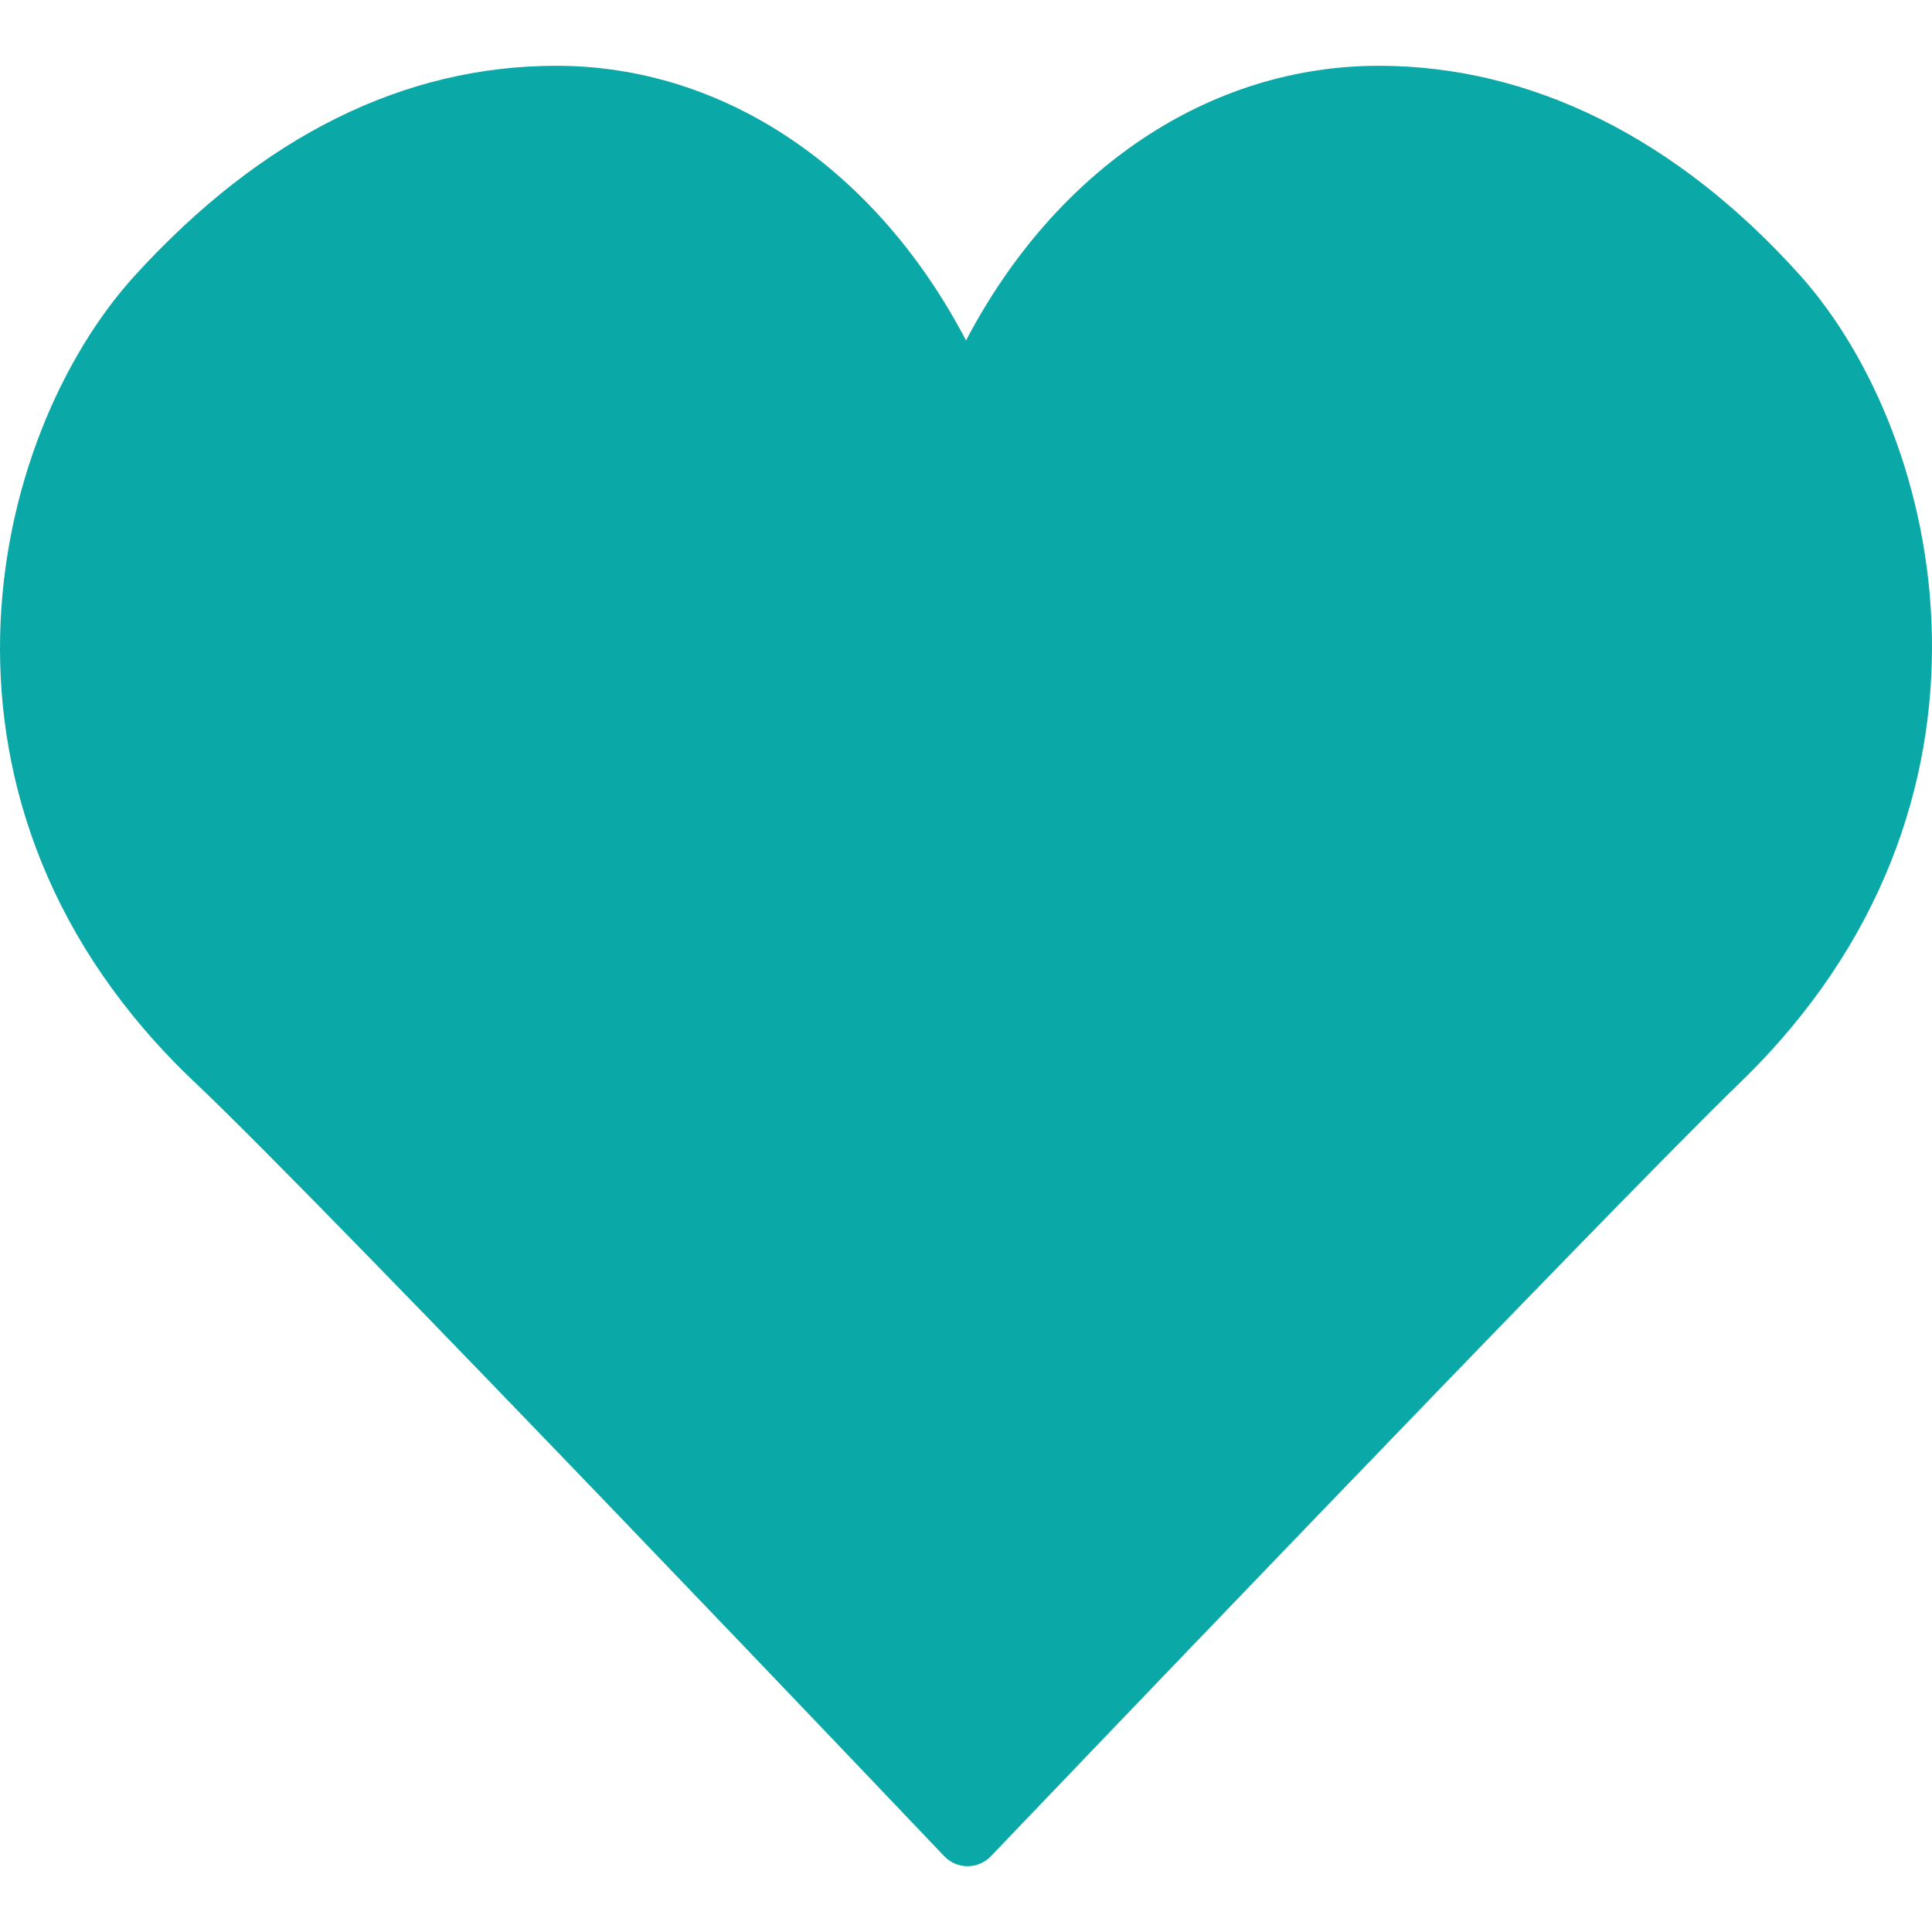
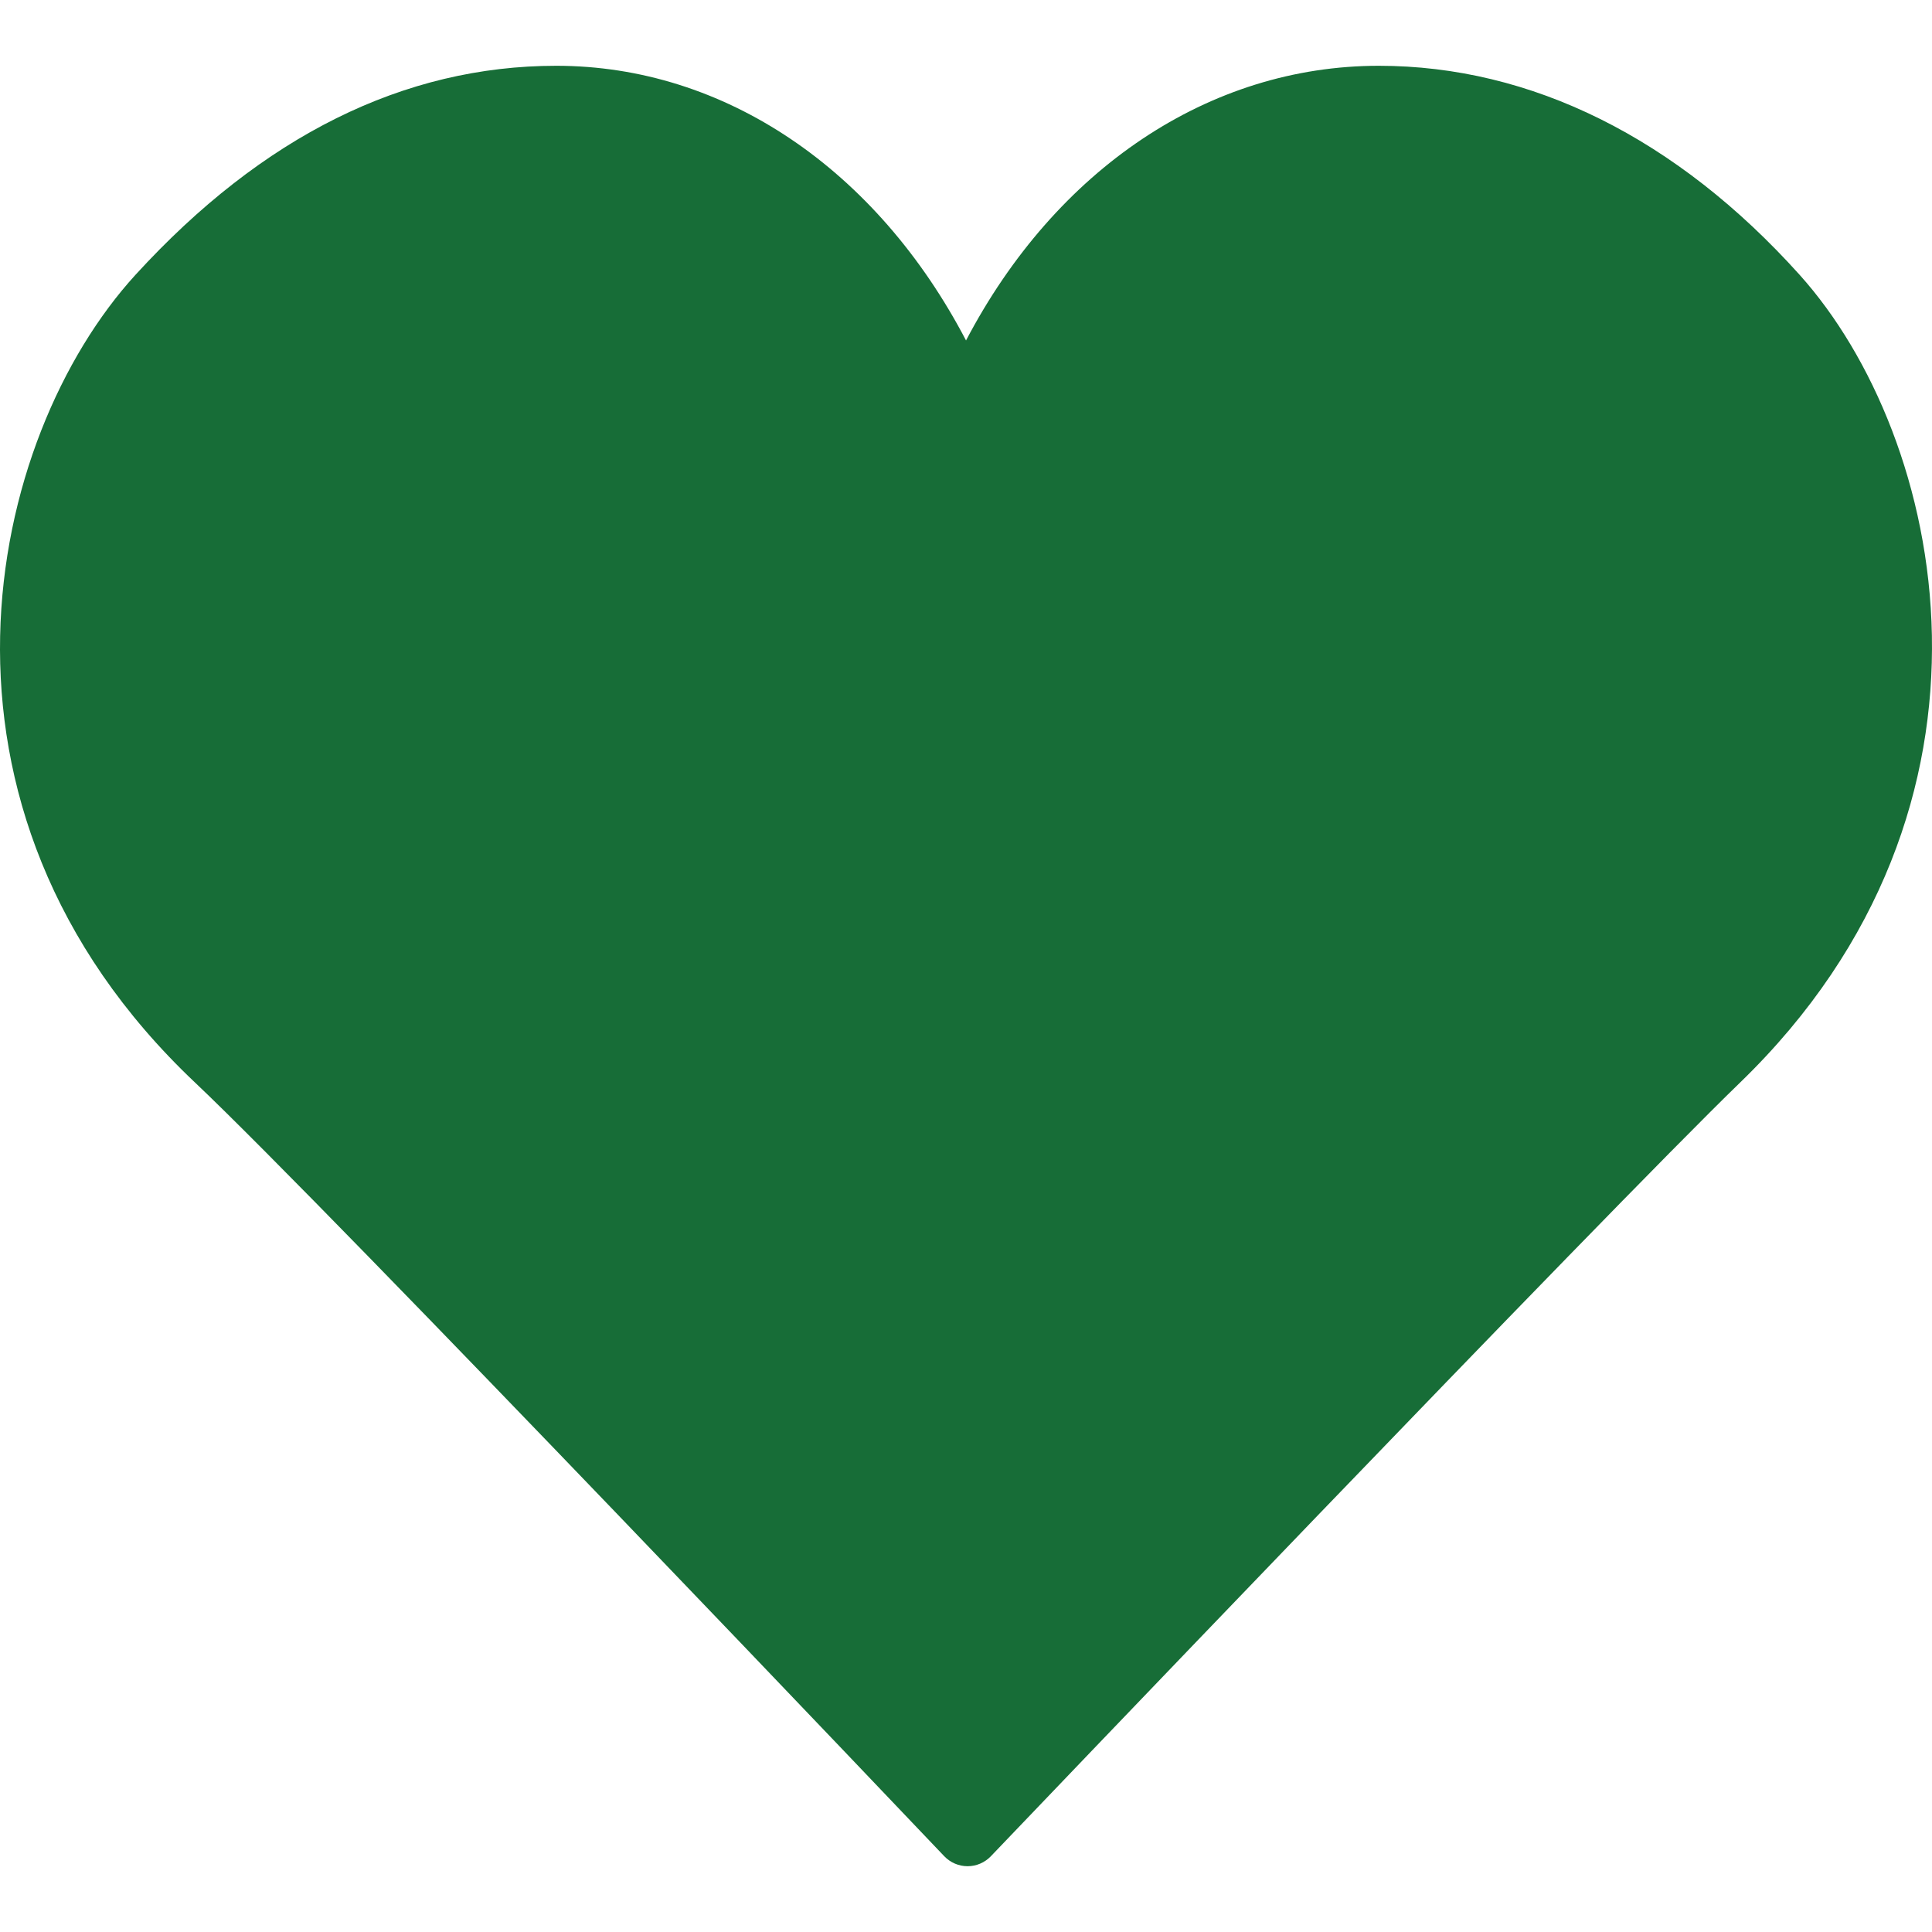
<svg xmlns="http://www.w3.org/2000/svg" version="1.1" id="Layer_1" x="0px" y="0px" viewBox="0 0 503.876 503.876" style="enable-background:new 0 0 503.876 503.876;" xml:space="preserve">
-   <path fill="#0aa8a7" d="M469.361,71.689c-32.071-35.681-70.026-54.532-109.761-54.532c-44.309,0-84.27,27.01-107.654,71.638    c-23.334-44.628-62.993-71.638-106.857-71.638c-39.743,0-76.649,18.331-109.719,54.482    C-3.392,114.042-25.273,210.34,50.889,282.356c35.143,33.221,193.779,200.074,195.374,201.753c1.586,1.662,3.785,2.61,6.077,2.61    h0.008c2.291,0,4.482-0.94,6.068-2.594c1.603-1.679,160.667-168.163,195.458-201.837    C528.576,209.962,507.274,113.866,469.361,71.689z" />
+   <path fill="#176D37" d="M469.361,71.689c-32.071-35.681-70.026-54.532-109.761-54.532c-44.309,0-84.27,27.01-107.654,71.638    c-23.334-44.628-62.993-71.638-106.857-71.638c-39.743,0-76.649,18.331-109.719,54.482    C-3.392,114.042-25.273,210.34,50.889,282.356c35.143,33.221,193.779,200.074,195.374,201.753c1.586,1.662,3.785,2.61,6.077,2.61    h0.008c2.291,0,4.482-0.94,6.068-2.594c1.603-1.679,160.667-168.163,195.458-201.837    C528.576,209.962,507.274,113.866,469.361,71.689z" />
</svg>
